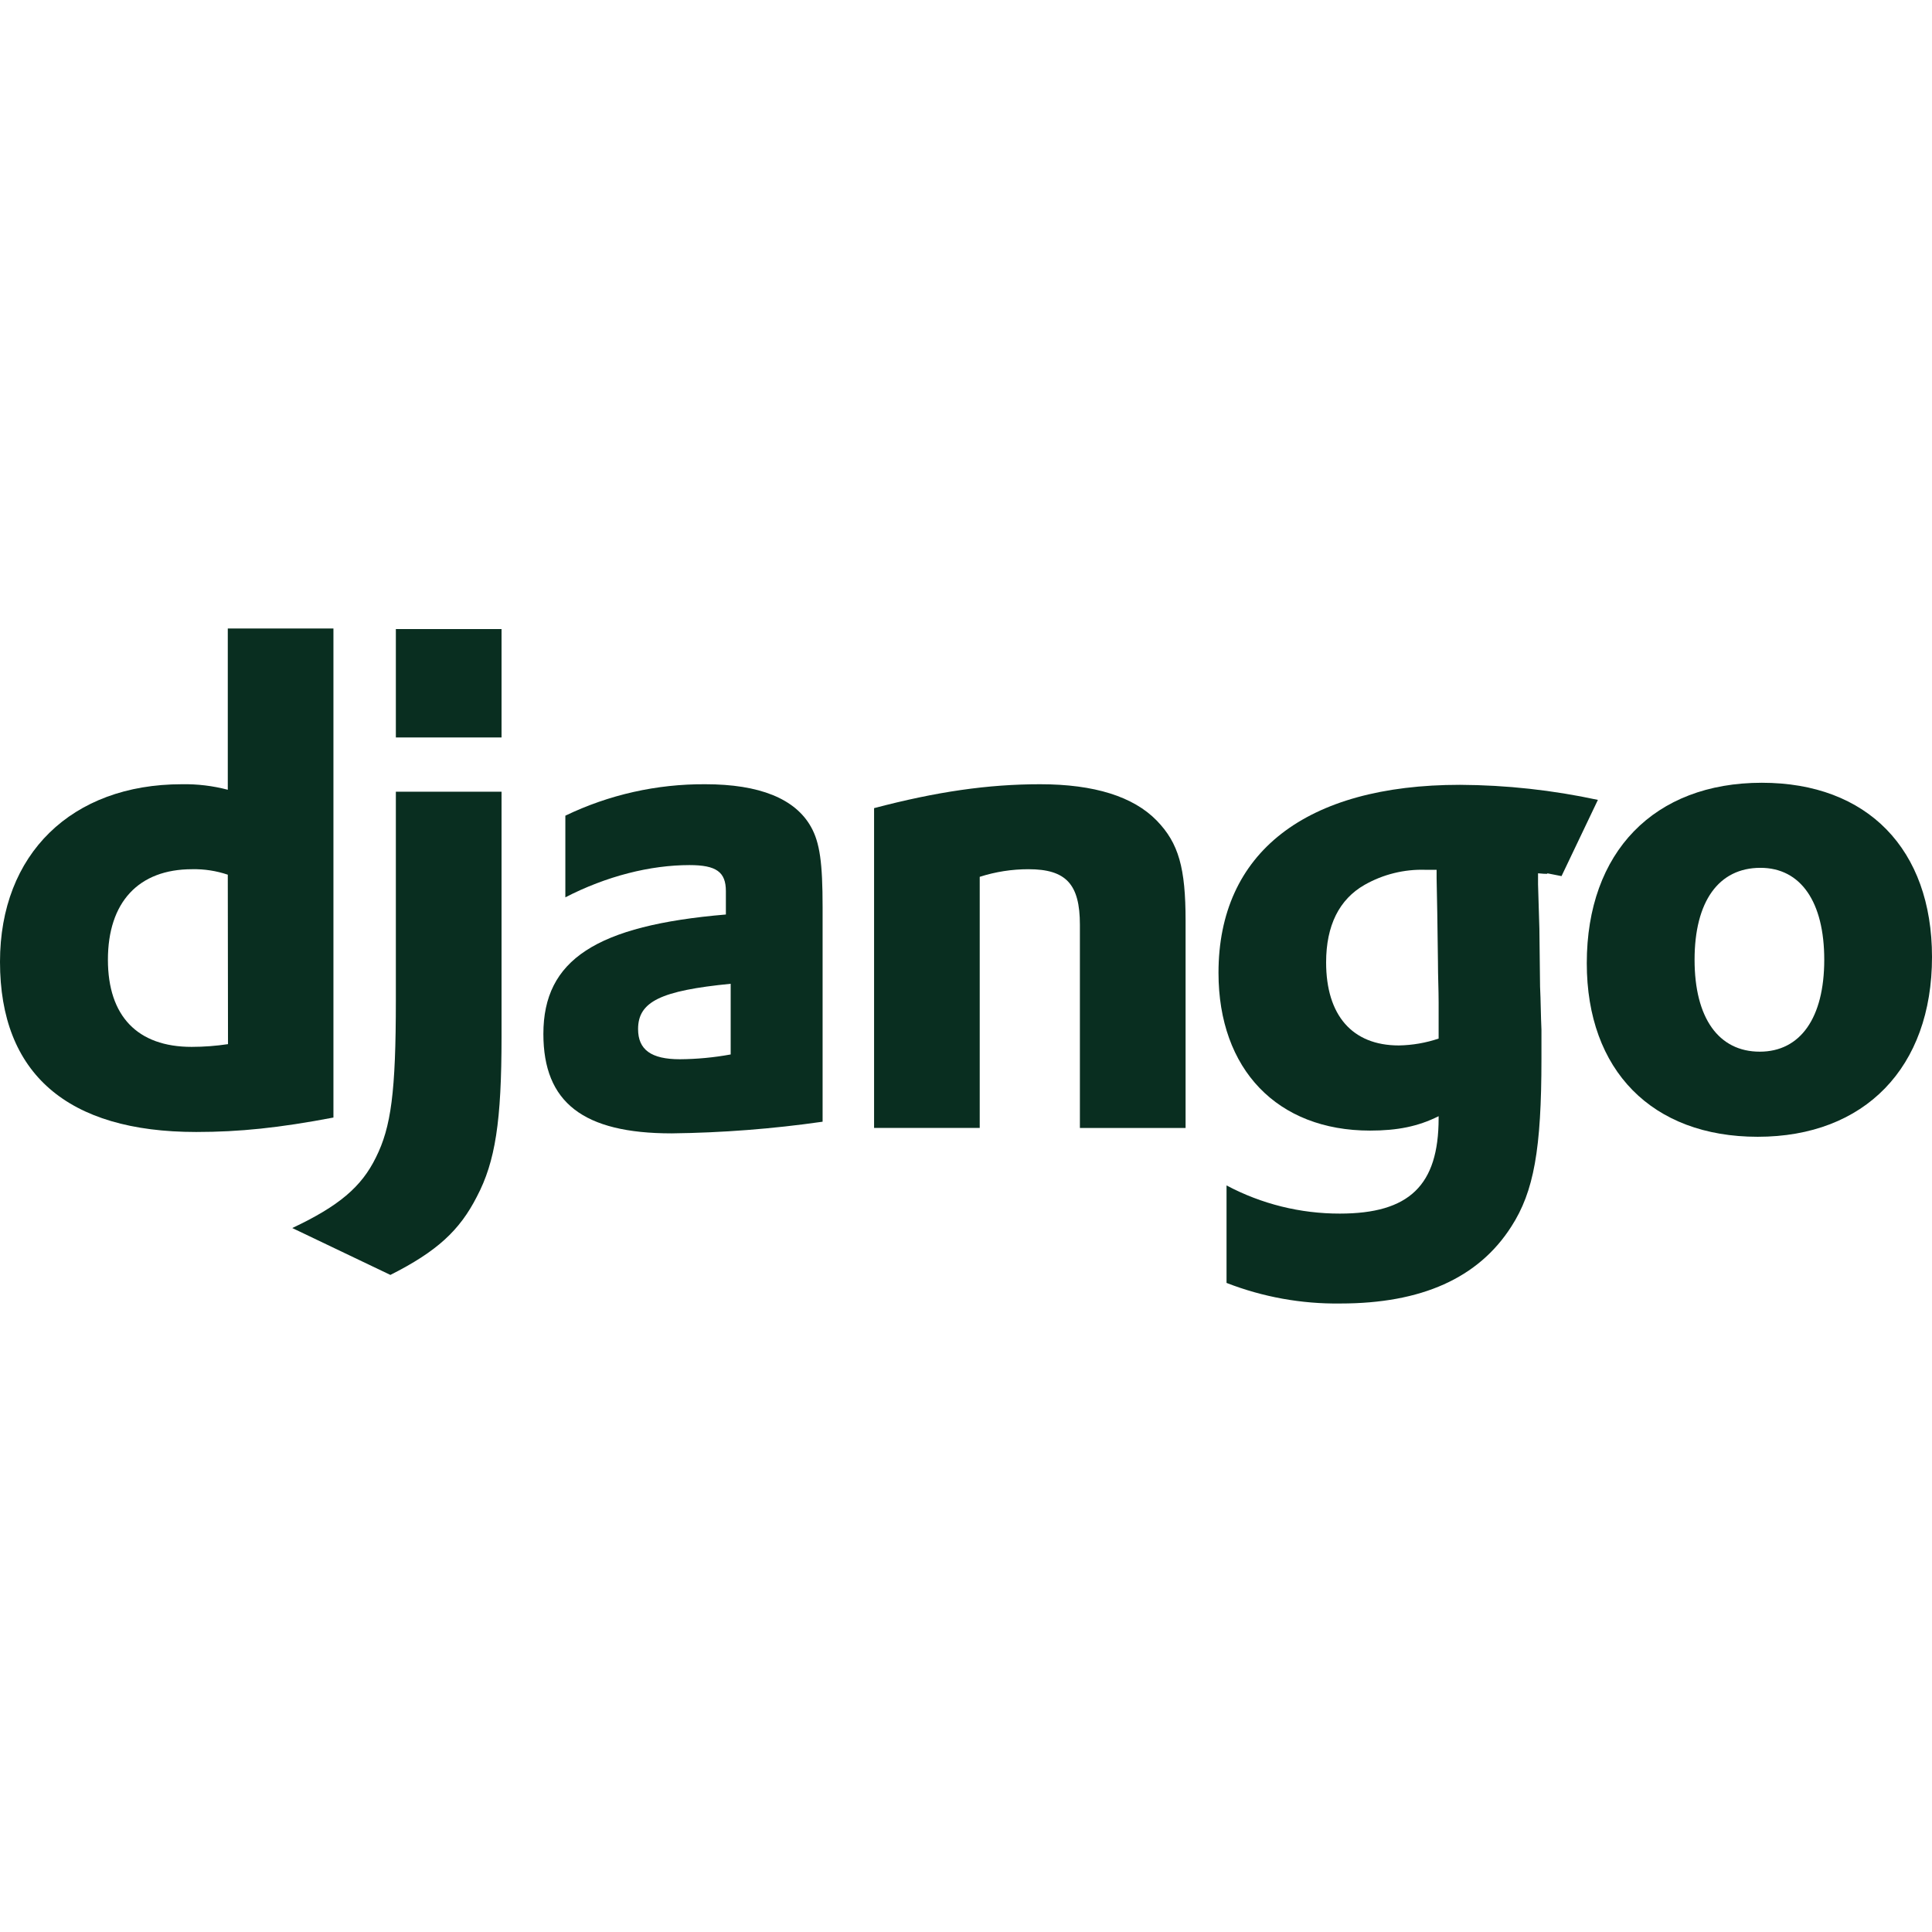
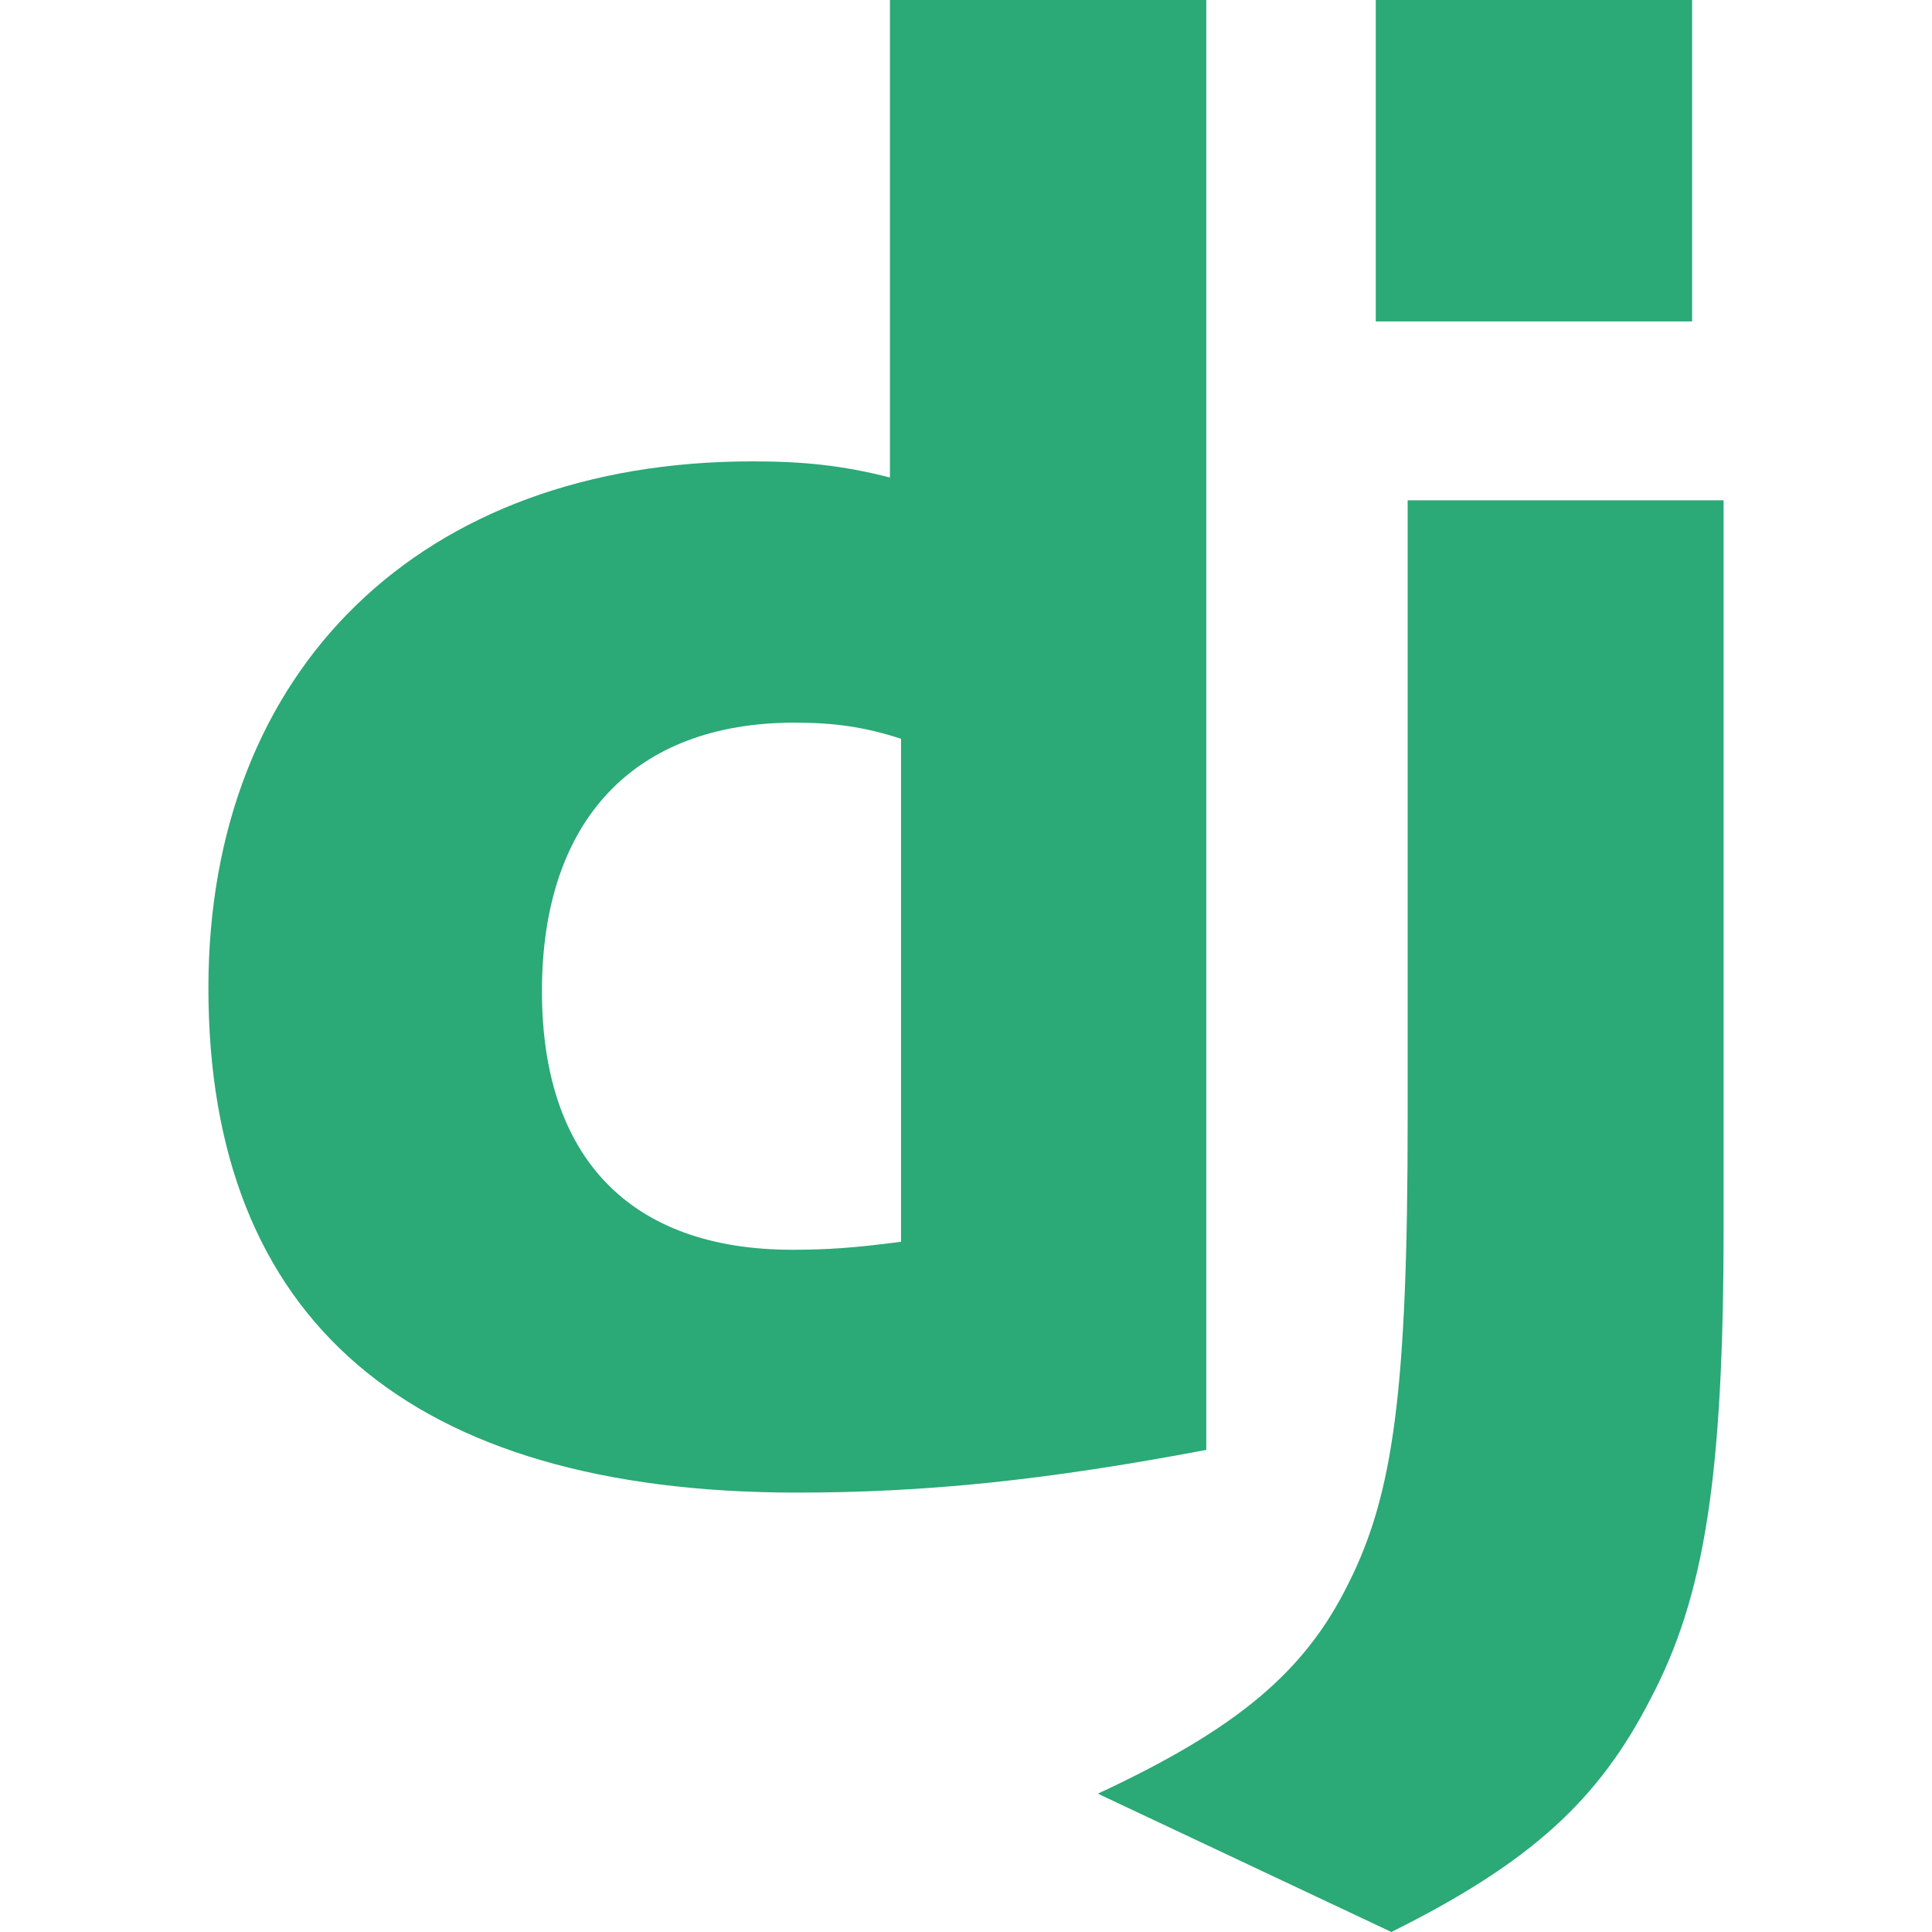
- <svg xmlns="http://www.w3.org/2000/svg" width="50px" height="50px" viewBox="0 0 459.02 160.37">
-   <defs>
-     <style>.a{fill:#092e20;}</style>
-   </defs>
-   <path class="a" d="M54.12,0h25.1V116.19c-12.88,2.45-22.33,3.43-32.6,3.43C16,119.62,0,105.76,0,79.19,0,53.6,17,37,43.2,37a40.06,40.06,0,0,1,10.92,1.31Zm0,58.49a24.89,24.89,0,0,0-8.48-1.3c-12.71,0-20,7.82-20,21.51,0,13.37,7,20.7,19.89,20.7a58.35,58.35,0,0,0,8.64-.65Z" />
-   <path class="a" d="M119.16,38.77V97c0,20.05-1.47,29.66-5.87,38-4.08,8-9.46,13-20.54,18.58L69.44,142.44c11.08-5.22,16.46-9.78,19.88-16.79,3.59-7.17,4.73-15.49,4.73-37.33V38.77ZM94.05.13h25.11V25.89H94.05Z" />
-   <path class="a" d="M134.32,44.47A75.57,75.57,0,0,1,167.57,37c12.88,0,21.35,3.43,25.1,10.11,2.12,3.75,2.77,8.64,2.77,19.07v51a276,276,0,0,1-35.86,2.77c-21,0-30.48-7.33-30.48-23.63,0-17.61,12.55-25.76,43.36-28.37V62.4c0-4.56-2.28-6.19-8.64-6.19-9.29,0-19.72,2.61-29.5,7.66V44.47ZM173.6,84.41c-16.62,1.63-22,4.24-22,10.76,0,4.89,3.09,7.17,9.94,7.17a69.7,69.7,0,0,0,12.06-1.14V84.41Z" />
-   <path class="a" d="M207.67,42.68C222.5,38.77,234.73,37,247.12,37c12.88,0,22.17,2.94,27.71,8.64,5.22,5.38,6.85,11.25,6.85,23.8v49.23H256.57V70.39c0-9.62-3.26-13.2-12.22-13.2A37.77,37.77,0,0,0,232.77,59v59.66h-25.1Z" />
-   <path class="a" d="M291.43,132.33a57.11,57.11,0,0,0,26.9,6.68c16.46,0,23.47-6.68,23.47-22.65v-.49c-4.89,2.44-9.78,3.42-16.3,3.42-22,0-36-14.51-36-37.49,0-28.53,20.7-44.66,57.37-44.66a158.8,158.8,0,0,1,32.77,3.58L371,58.83c-6.68-1.31-.53-.18-5.58-.67v2.61l.32,10.6.16,13.69c.17,3.42.17,6.85.33,10.27v6.85c0,21.51-1.79,31.62-7.17,39.93-7.82,12.23-21.35,18.26-40.59,18.26a71.9,71.9,0,0,1-27.06-4.89V132.33Zm49.88-75h-2.6a27.49,27.49,0,0,0-14.51,3.58c-6,3.43-9.13,9.62-9.13,18.42,0,12.56,6.2,19.73,17.28,19.73a31.36,31.36,0,0,0,9.45-1.63V88.81c0-2.93-.16-6.2-.16-9.62l-.16-11.57-.16-8.31v-2Z" />
-   <path class="a" d="M418.59,36.65c25.1,0,40.43,15.81,40.43,41.4,0,26.25-16,42.71-41.41,42.71C392.51,120.76,377,105,377,79.52,377,53.11,393,36.65,418.59,36.65Zm-.49,63.89c9.62,0,15.32-8,15.32-21.84,0-13.69-5.54-21.84-15.16-21.84-9.94,0-15.65,8-15.65,21.84S408.32,100.54,418.1,100.54Z" />
+ <svg xmlns="http://www.w3.org/2000/svg" width="50px" height="50px" viewBox="0 0 261418 333333" shape-rendering="geometricPrecision" text-rendering="geometricPrecision" image-rendering="optimizeQuality" fill-rule="evenodd" clip-rule="evenodd">
+   <path d="M117587 0h54579v250154c-27956 5288-48537 7369-70805 7369C34700 257453 0 227673 0 170476c0-55108 36807-90874 93845-90874 8851 0 15594 697 23742 2783V0zm143831 86317v125248c0 43133-3231 63876-12714 81759-8851 17193-20511 28034-44604 40008l-50645-23866c24093-11197 35753-21091 43200-36189 7796-15440 10255-33324 10255-80361V86317h54509v-1zM201409 0h54579v55457h-54579V0zm-81909 127465c-6392-2087-11660-2783-18404-2783-27605 0-43550 16838-43550 46348 0 28731 15243 44595 43200 44595 6040 0 10957-340 18754-1384v-86776z" fill="#2ba977" />
</svg>
